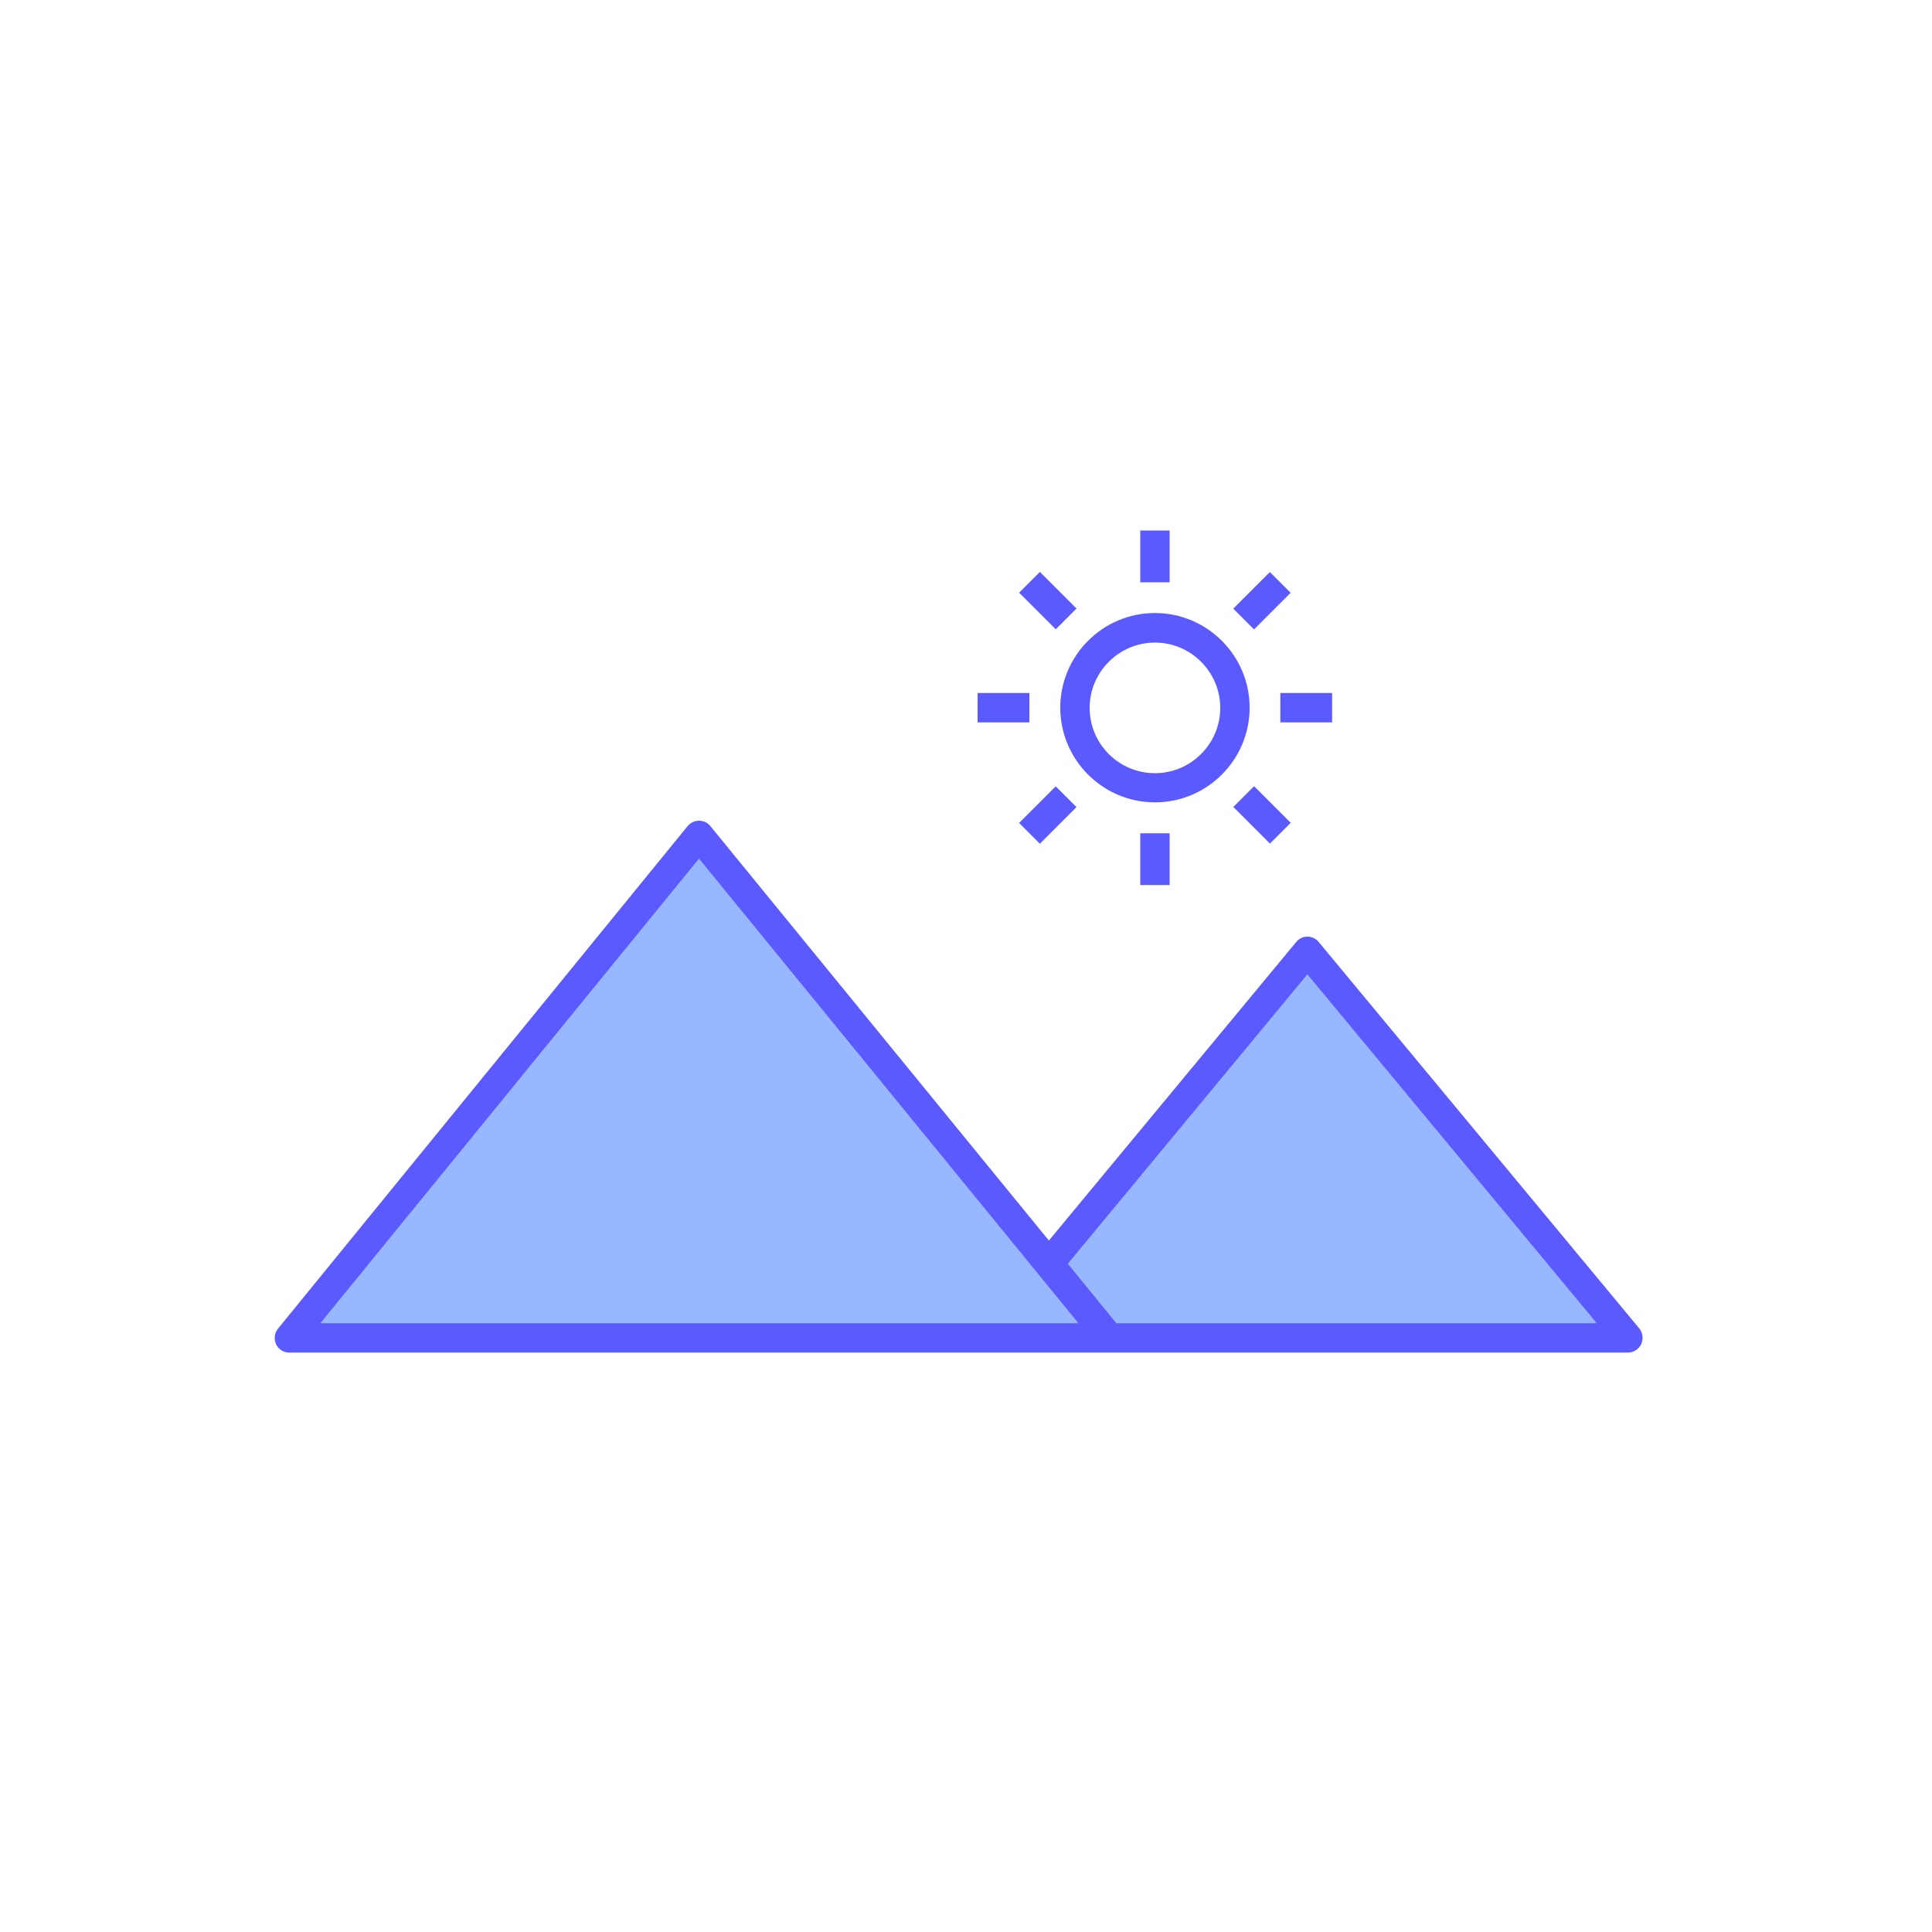
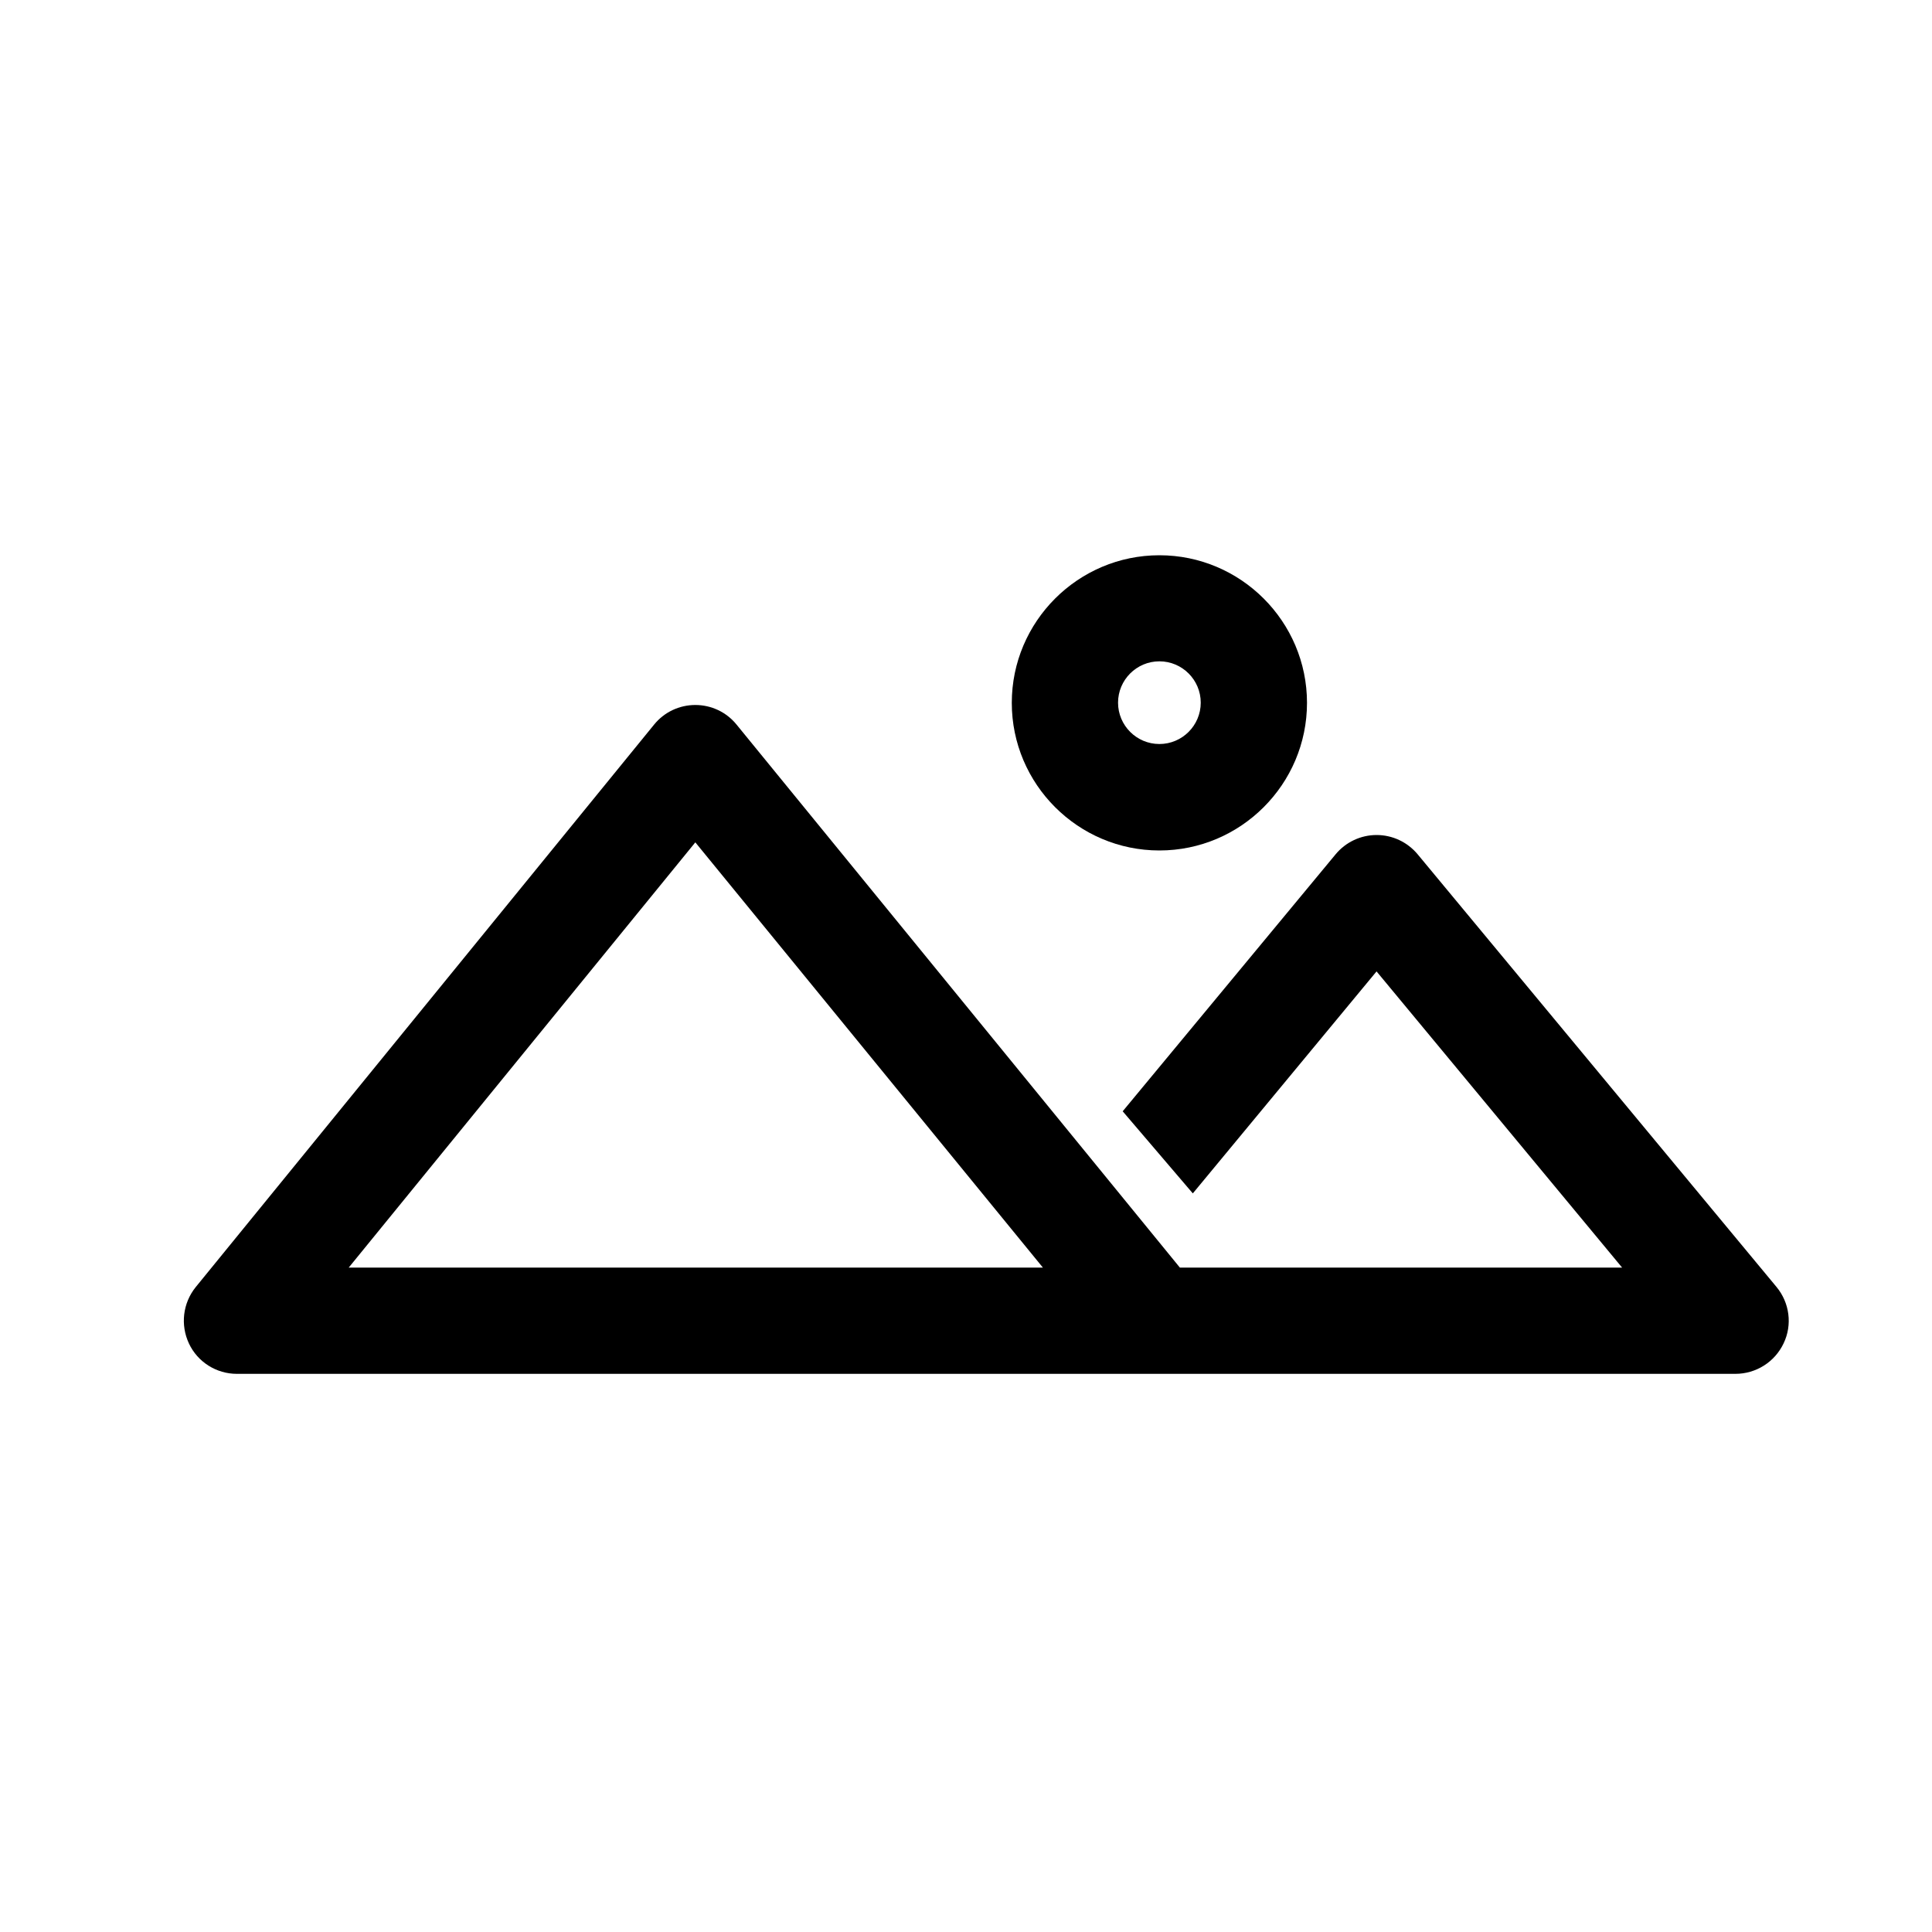
<svg xmlns="http://www.w3.org/2000/svg" version="1.1" id="Layer_1" x="0px" y="0px" viewBox="0 0 1000 1000" style="enable-background:new 0 0 1000 1000;" xml:space="preserve">
-   <style type="text/css">
- 	.st0{fill:#5A5AFF;}
- 	.st1{fill:#97B7FF;}
- </style>
  <g>
    <g>
-       <path class="st0" d="M597.8,317.3c-27,0-49,22-49,49s22,49,49,49c27,0,49-22,49-49S624.8,317.3,597.8,317.3z M597.8,400.2    c-18.7,0-33.8-15.2-33.8-33.8s15.2-33.8,33.8-33.8s33.8,15.2,33.8,33.8S616.4,400.2,597.8,400.2z" />
-       <rect x="590.2" y="274.6" class="st0" width="15.2" height="26.8" />
-       <rect x="590.2" y="431.3" class="st0" width="15.2" height="26.8" />
-       <rect x="662.7" y="358.7" class="st0" width="26.8" height="15.2" />
-       <rect x="506" y="358.7" class="st0" width="26.8" height="15.2" />
-       <rect x="645.6" y="408.4" transform="matrix(0.7071 -0.7071 0.7071 0.7071 -106.9186 585.4099)" class="st0" width="15.2" height="26.8" />
-       <rect x="534.8" y="297.5" transform="matrix(0.7071 -0.7071 0.7071 0.7071 -61.006 474.5662)" class="st0" width="15.2" height="26.8" />
-       <rect x="528.9" y="414.2" transform="matrix(0.7071 -0.7071 0.7071 0.7071 -139.3801 507.0624)" class="st0" width="26.8" height="15.2" />
-       <rect x="639.8" y="303.3" transform="matrix(0.7071 -0.7071 0.7071 0.7071 -28.5296 552.9756)" class="st0" width="26.8" height="15.2" />
+       <path d="M600.1,440.2c-42.1,0-76.4-34.3-76.4-76.4c0-42.1,34.3-76.4,76.4-76.4s76.4,34.3,76.4,76.4    C676.5,405.9,642.2,440.2,600.1,440.2z M600.1,342.3c-11.8,0-21.4,9.6-21.4,21.4c0,11.8,9.6,21.4,21.4,21.4s21.4-9.6,21.4-21.4    C621.5,351.9,611.9,342.3,600.1,342.3z" />
    </g>
    <g>
-       <polygon class="st1" points="842.6,692.5 676.7,492.4 542.8,654.1 361.8,432.4 157,692.5 574.2,692.5 573.1,691.1   " />
+       <path d="M898.2,711.1H122.6c-10.6,0-20.3-6.1-24.8-15.7s-3.2-20.9,3.5-29.2l237.3-291.2c5.2-6.4,13-10.1,21.3-10.1c0,0,0,0,0,0    c8.3,0,16.1,3.7,21.3,10.1l229.5,281.1h228.9L712.5,502.8l-95.1,114.9l-36.3-42.5l110.2-133c5.2-6.3,13-10,21.2-10c0,0,0,0,0,0    c8.2,0,15.9,3.6,21.2,9.9l185.8,224c6.8,8.2,8.3,19.6,3.7,29.2C918.6,705,908.9,711.1,898.2,711.1z M180.5,656.1h359.3L359.9,436    L180.5,656.1z" />
    </g>
-     <path class="st0" d="M848.5,687.6L682.5,487.5c-1.4-1.7-3.6-2.7-5.8-2.7c0,0,0,0,0,0c-2.3,0-4.4,1-5.8,2.8L542.9,642.1L367.7,427.6   c-1.4-1.8-3.6-2.8-5.9-2.8c0,0,0,0,0,0c-2.3,0-4.4,1-5.9,2.8l-212,260.1c-1.9,2.3-2.2,5.4-1,8.1c1.3,2.7,3.9,4.3,6.9,4.3h692.8   c2.9,0,5.6-1.7,6.9-4.4C850.7,693,850.3,689.9,848.5,687.6z M165.8,684.9l196-240.5l196.4,240.5H165.8z M577.8,684.9l-25.1-30.8   l124-149.8l149.8,180.6H577.8z" />
  </g>
</svg>
